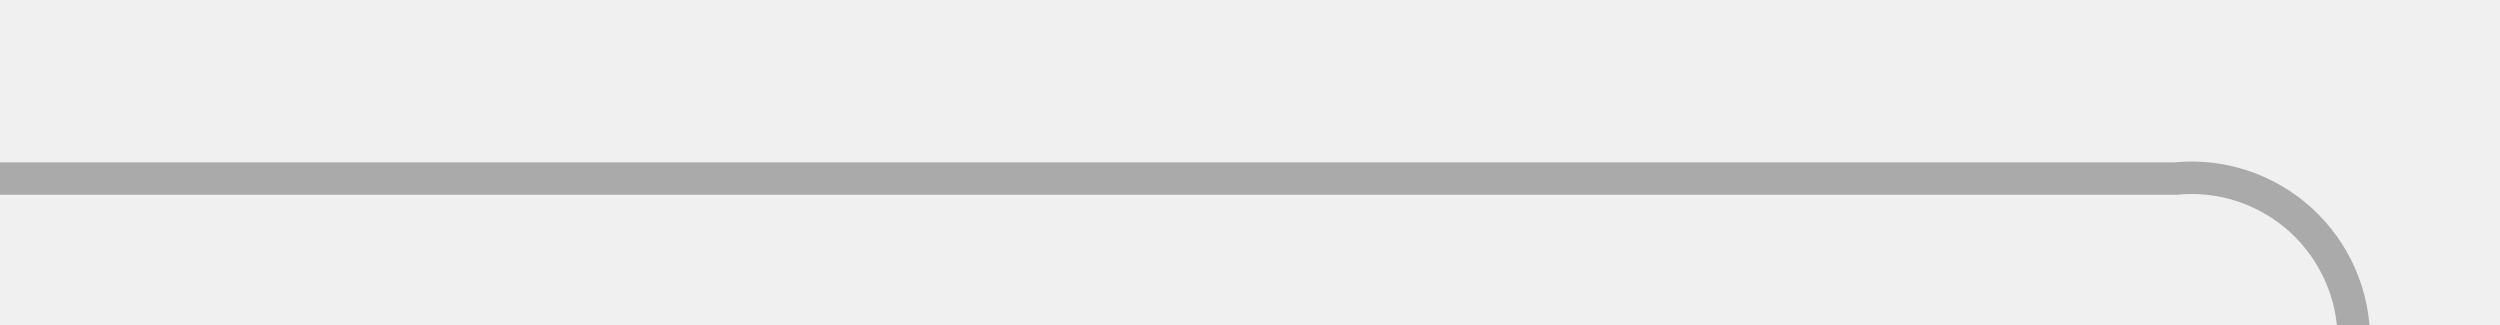
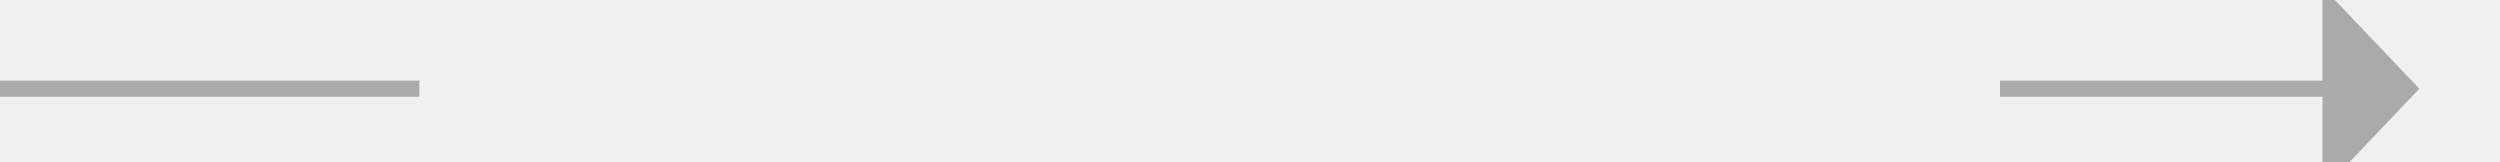
- <svg xmlns="http://www.w3.org/2000/svg" version="1.1" width="77px" height="10px" preserveAspectRatio="xMinYMid meet" viewBox="547 115  77 8">
-   <path d="M 547 119.5  L 614 119.5  A 5 5 0 0 1 619.5 124.5 L 619.5 250  A 5 5 0 0 0 624.5 255.5 L 692 255.5  " stroke-width="1" stroke="#aaaaaa" fill="none" />
-   <path d="M 691 261.8  L 697 255.5  L 691 249.2  L 691 261.8  Z " fill-rule="nonzero" fill="#aaaaaa" stroke="none" />
+ <svg xmlns="http://www.w3.org/2000/svg" version="1.1" width="155px" height="10px" preserveAspectRatio="xMinYMid meet" viewBox="547 251  155 8">
+   <defs>
+     <mask fill="white" id="clip80">
+       <path d="M 573 242  L 671 242  L 671 267  L 573 267  Z M 547 242  L 706 242  L 706 267  L 547 267  Z " fill-rule="evenodd" />
+     </mask>
+   </defs>
+   <path d="M 573 255.5  L 547 255.5  M 671 255.5  L 692 255.5  " stroke-width="1" stroke="#aaaaaa" fill="none" />
+   <path d="M 691 261.8  L 697 255.5  L 691 249.2  L 691 261.8  Z " fill-rule="nonzero" fill="#aaaaaa" stroke="none" mask="url(#clip80)" />
</svg>
